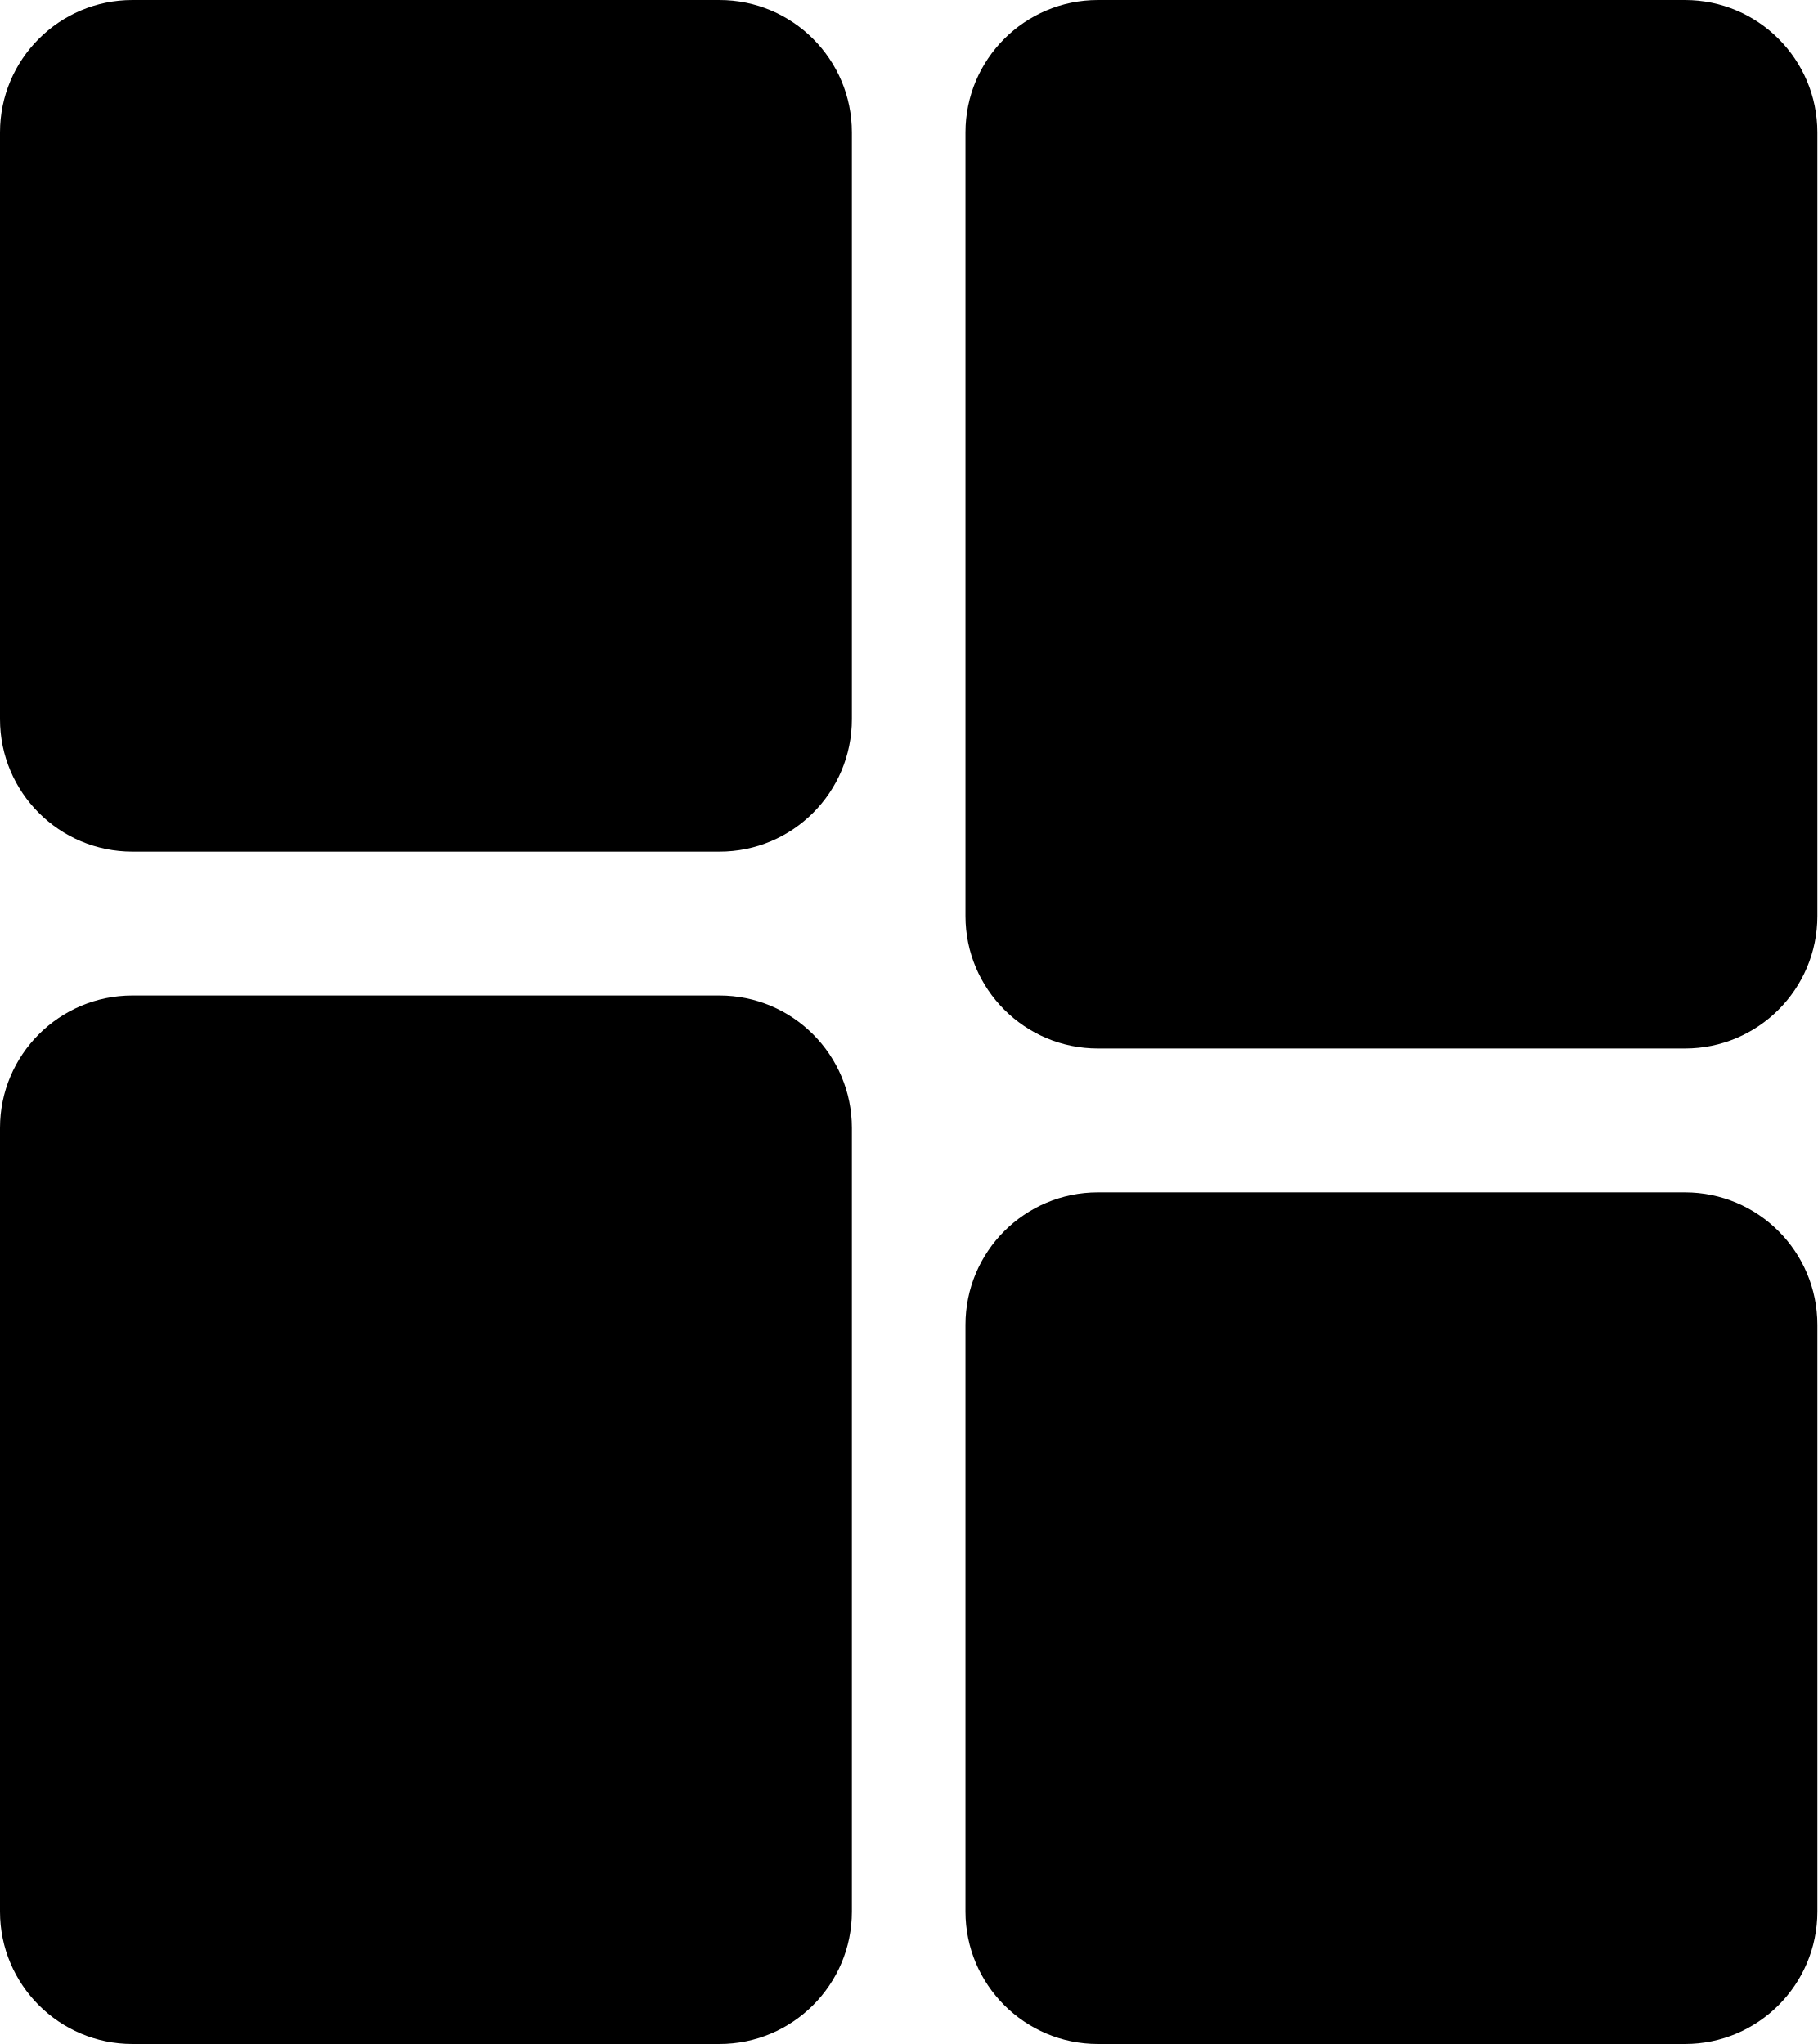
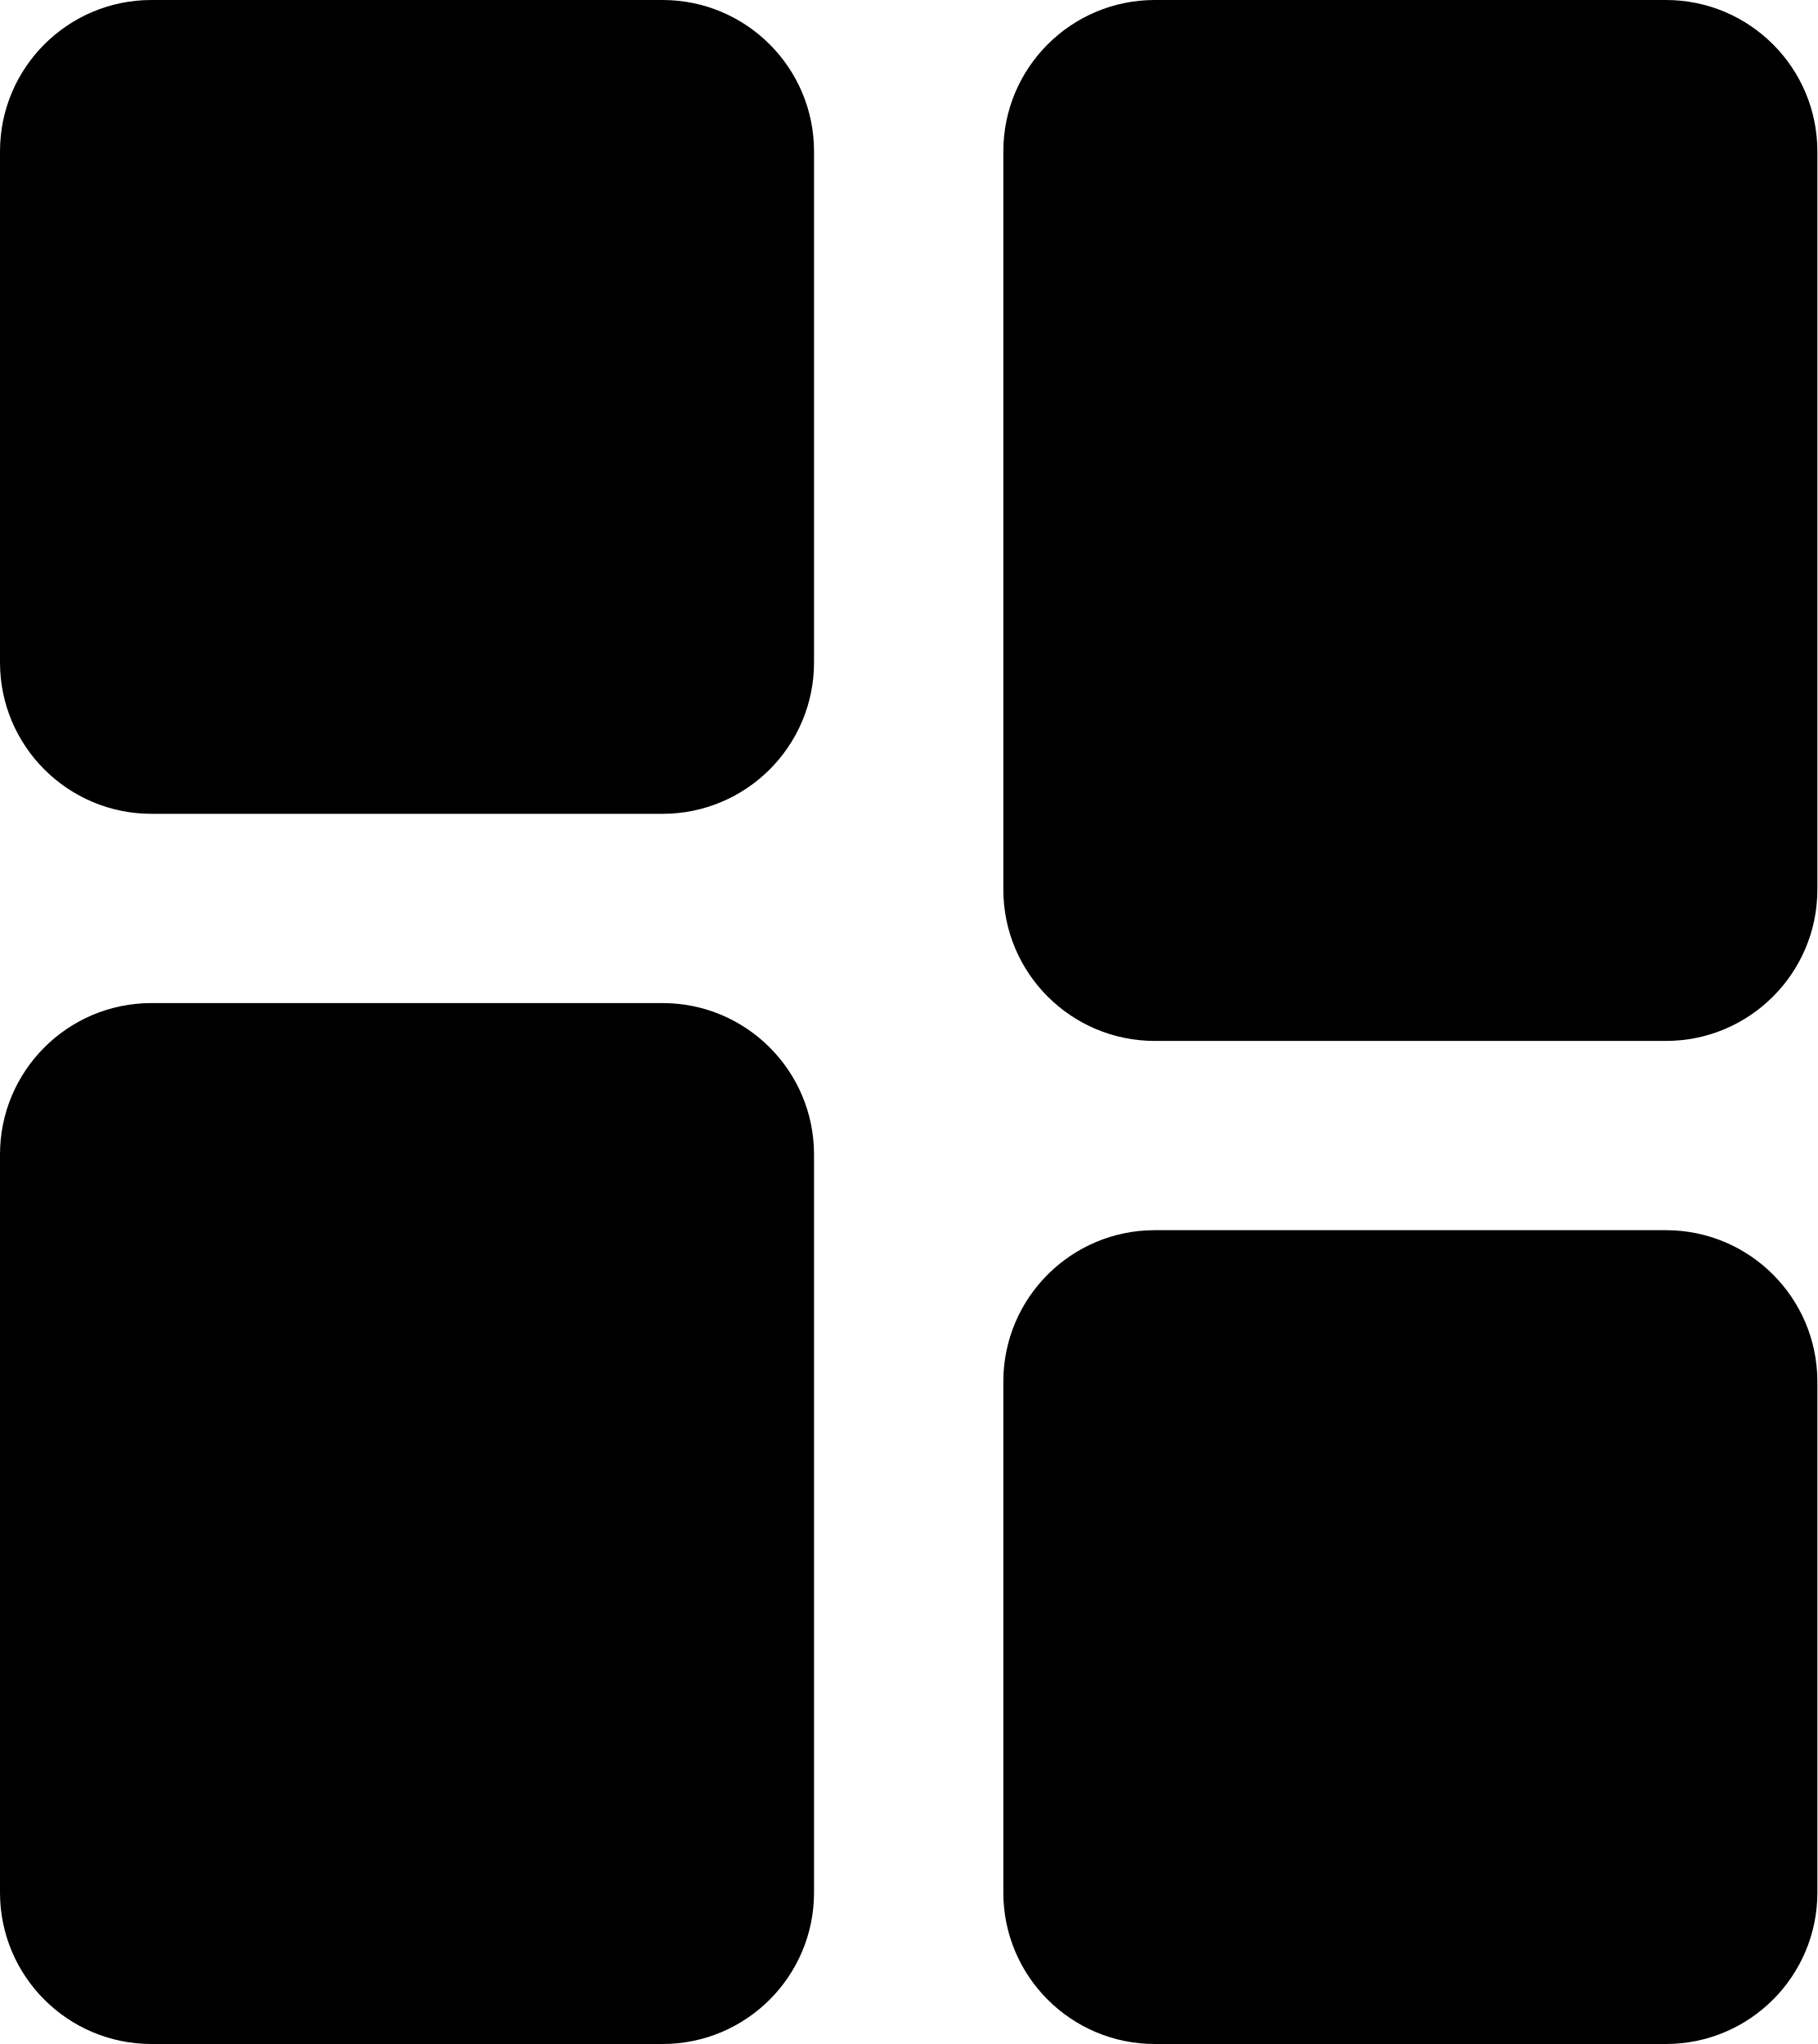
<svg xmlns="http://www.w3.org/2000/svg" viewBox="0 0 960 1080" width="100%" height="100%">
-   <rect x="0" y="0" width="450" height="450" rx="70" fill="#000000" />
-   <rect x="0" y="526" width="450" height="554" rx="70" fill="#000000" />
-   <rect x="510" y="0" width="450" height="554" rx="70" fill="#000000" />
-   <rect x="510" y="630" width="450" height="450" rx="70" fill="#000000" />
+   <rect x="0" y="0" width="430" height="430" rx="80" fill="#000000" />
+   <rect x="0" y="530" width="430" height="550" rx="80" fill="#000000" />
+   <rect x="530" y="0" width="430" height="550" rx="80" fill="#000000" />
+   <rect x="530" y="650" width="430" height="430" rx="80" fill="#000000" />
</svg>
